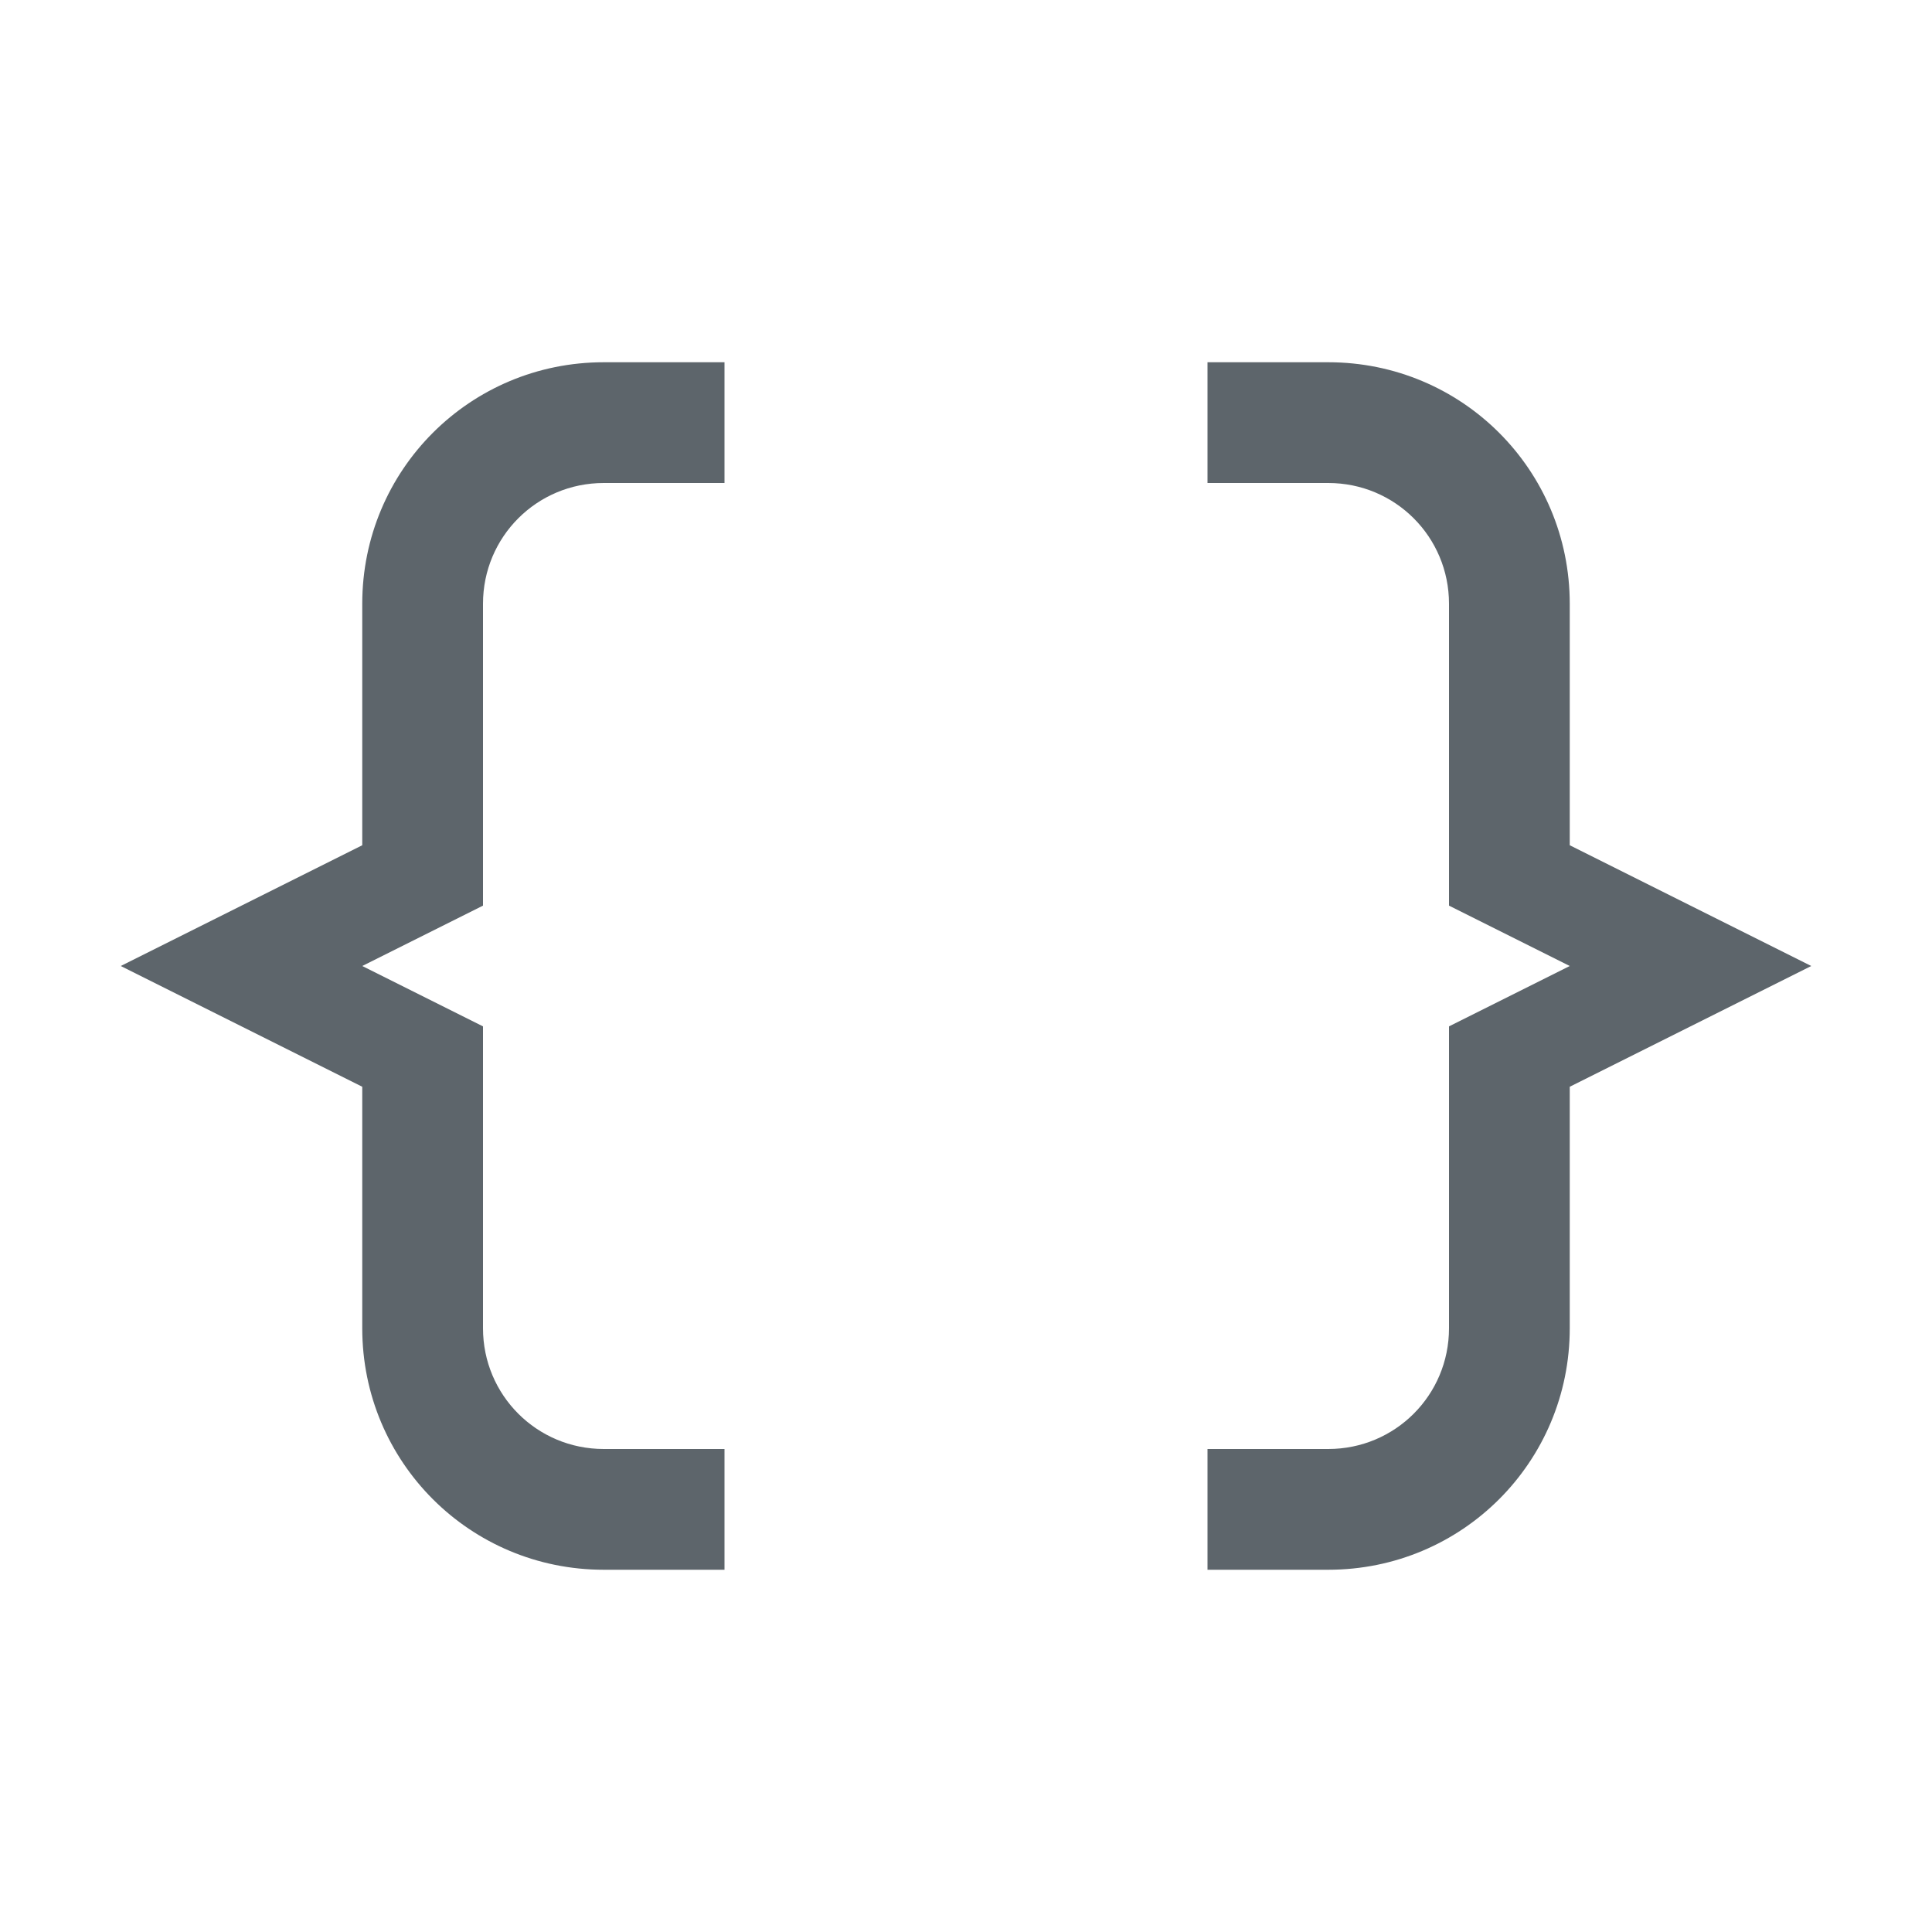
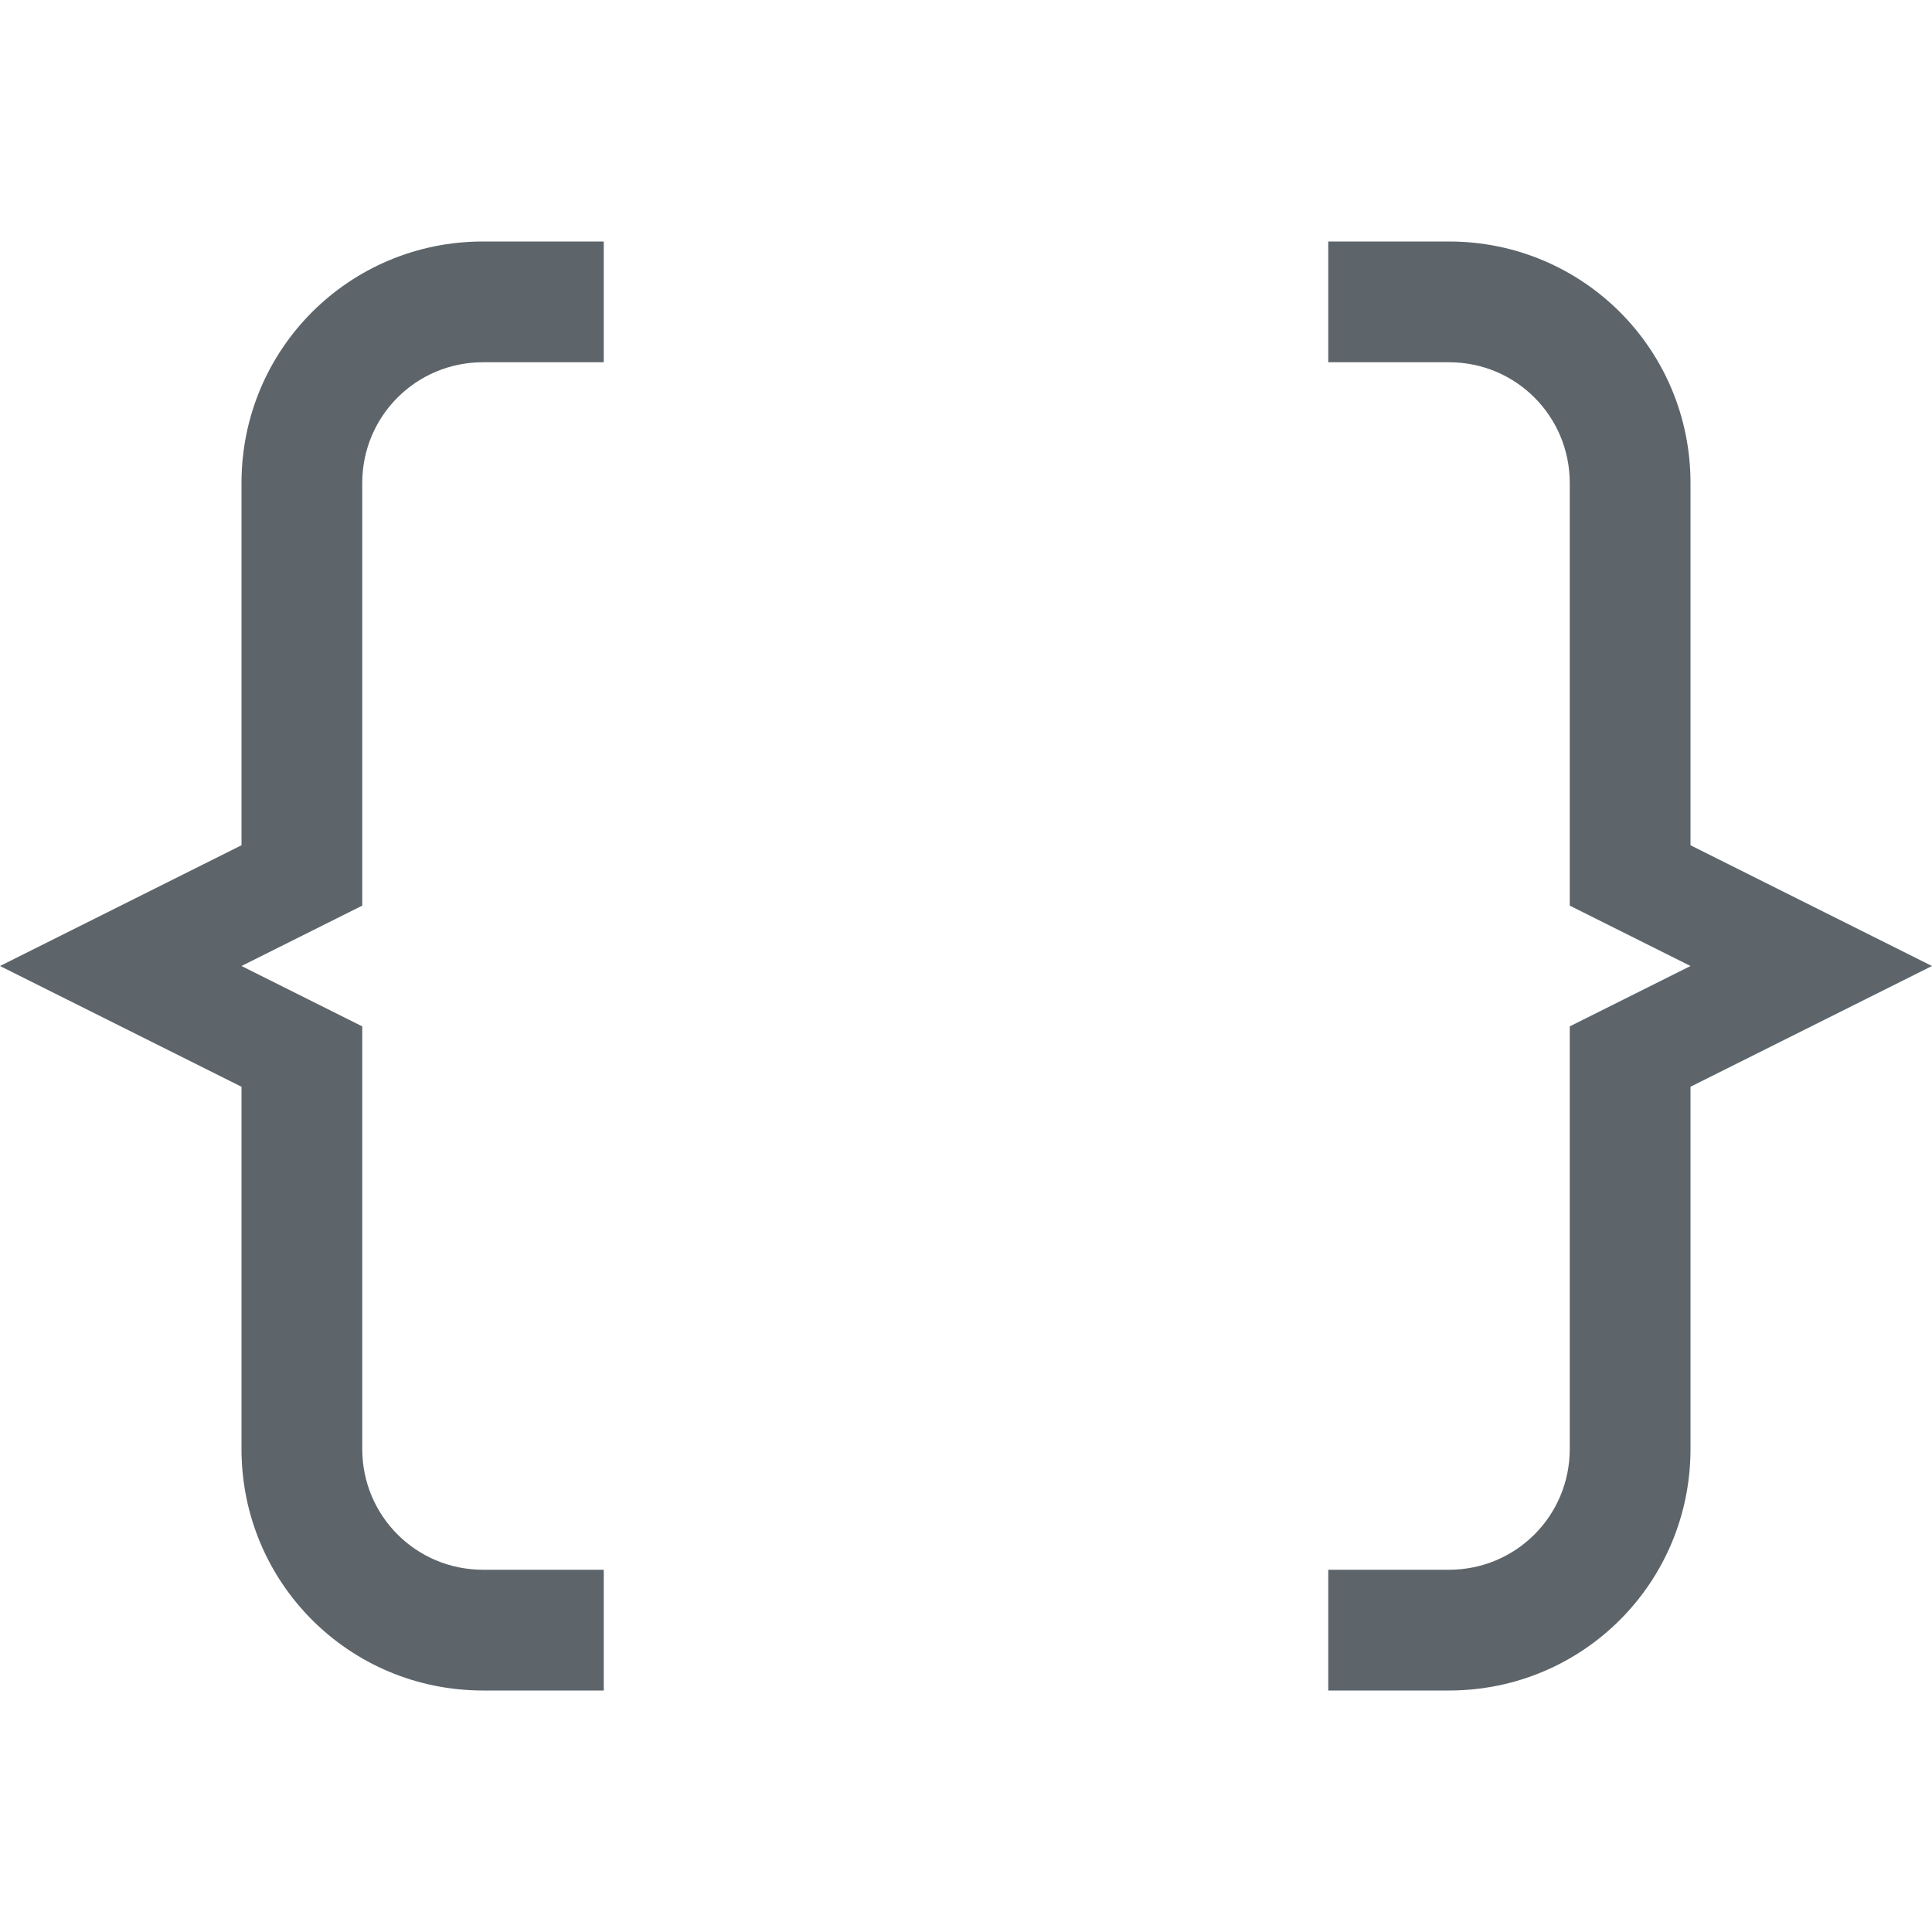
<svg xmlns="http://www.w3.org/2000/svg" width="16px" height="16px" version="1.1" viewBox="0 0 16 16">
-   <path d="m5 3c-1.108 0-2 0.892-2 2v2l-2 1 2 1v2c0 1.108 0.892 2 2 2h1v-1h-1c-0.554 0-1-0.446-1-1v-2.5l-1-0.5 1-0.5v-2.5c0-0.554 0.446-1 1-1h1v-1h-1zm5 0v1h1c0.554 0 1 0.446 1 1v2.5l1 0.5-1 0.5v2.5c0 0.554-0.446 1-1 1h-1v1h1c1.108 0 2-0.892 2-2v-2l2-1-2-1v-2c0-1.108-0.892-2-2-2h-1z" fill="#5d656b" fill-rule="evenodd" stop-color="#000000" />
+   <path d="m4 2c-1.108 0-2 0.892-2 2v3l-2 1 2 1v3c0 1.108 0.892 2 2 2h1v-1h-1c-0.554 0-1-0.446-1-1v-3.5l-1-0.5 1-0.5v-3.5c0-0.554 0.446-1 1-1h1v-1zm7 0v1h1c0.554 0 1 0.446 1 1v3.5l1 0.5-1 0.5v3.5c0 0.554-0.446 1-1 1h-1v1h1c1.108 0 2-0.892 2-2v-3l2-1-2-1v-3c0-1.108-0.892-2-2-2z" fill="#5d656b" fill-rule="evenodd" stop-color="#000000" />
</svg>
